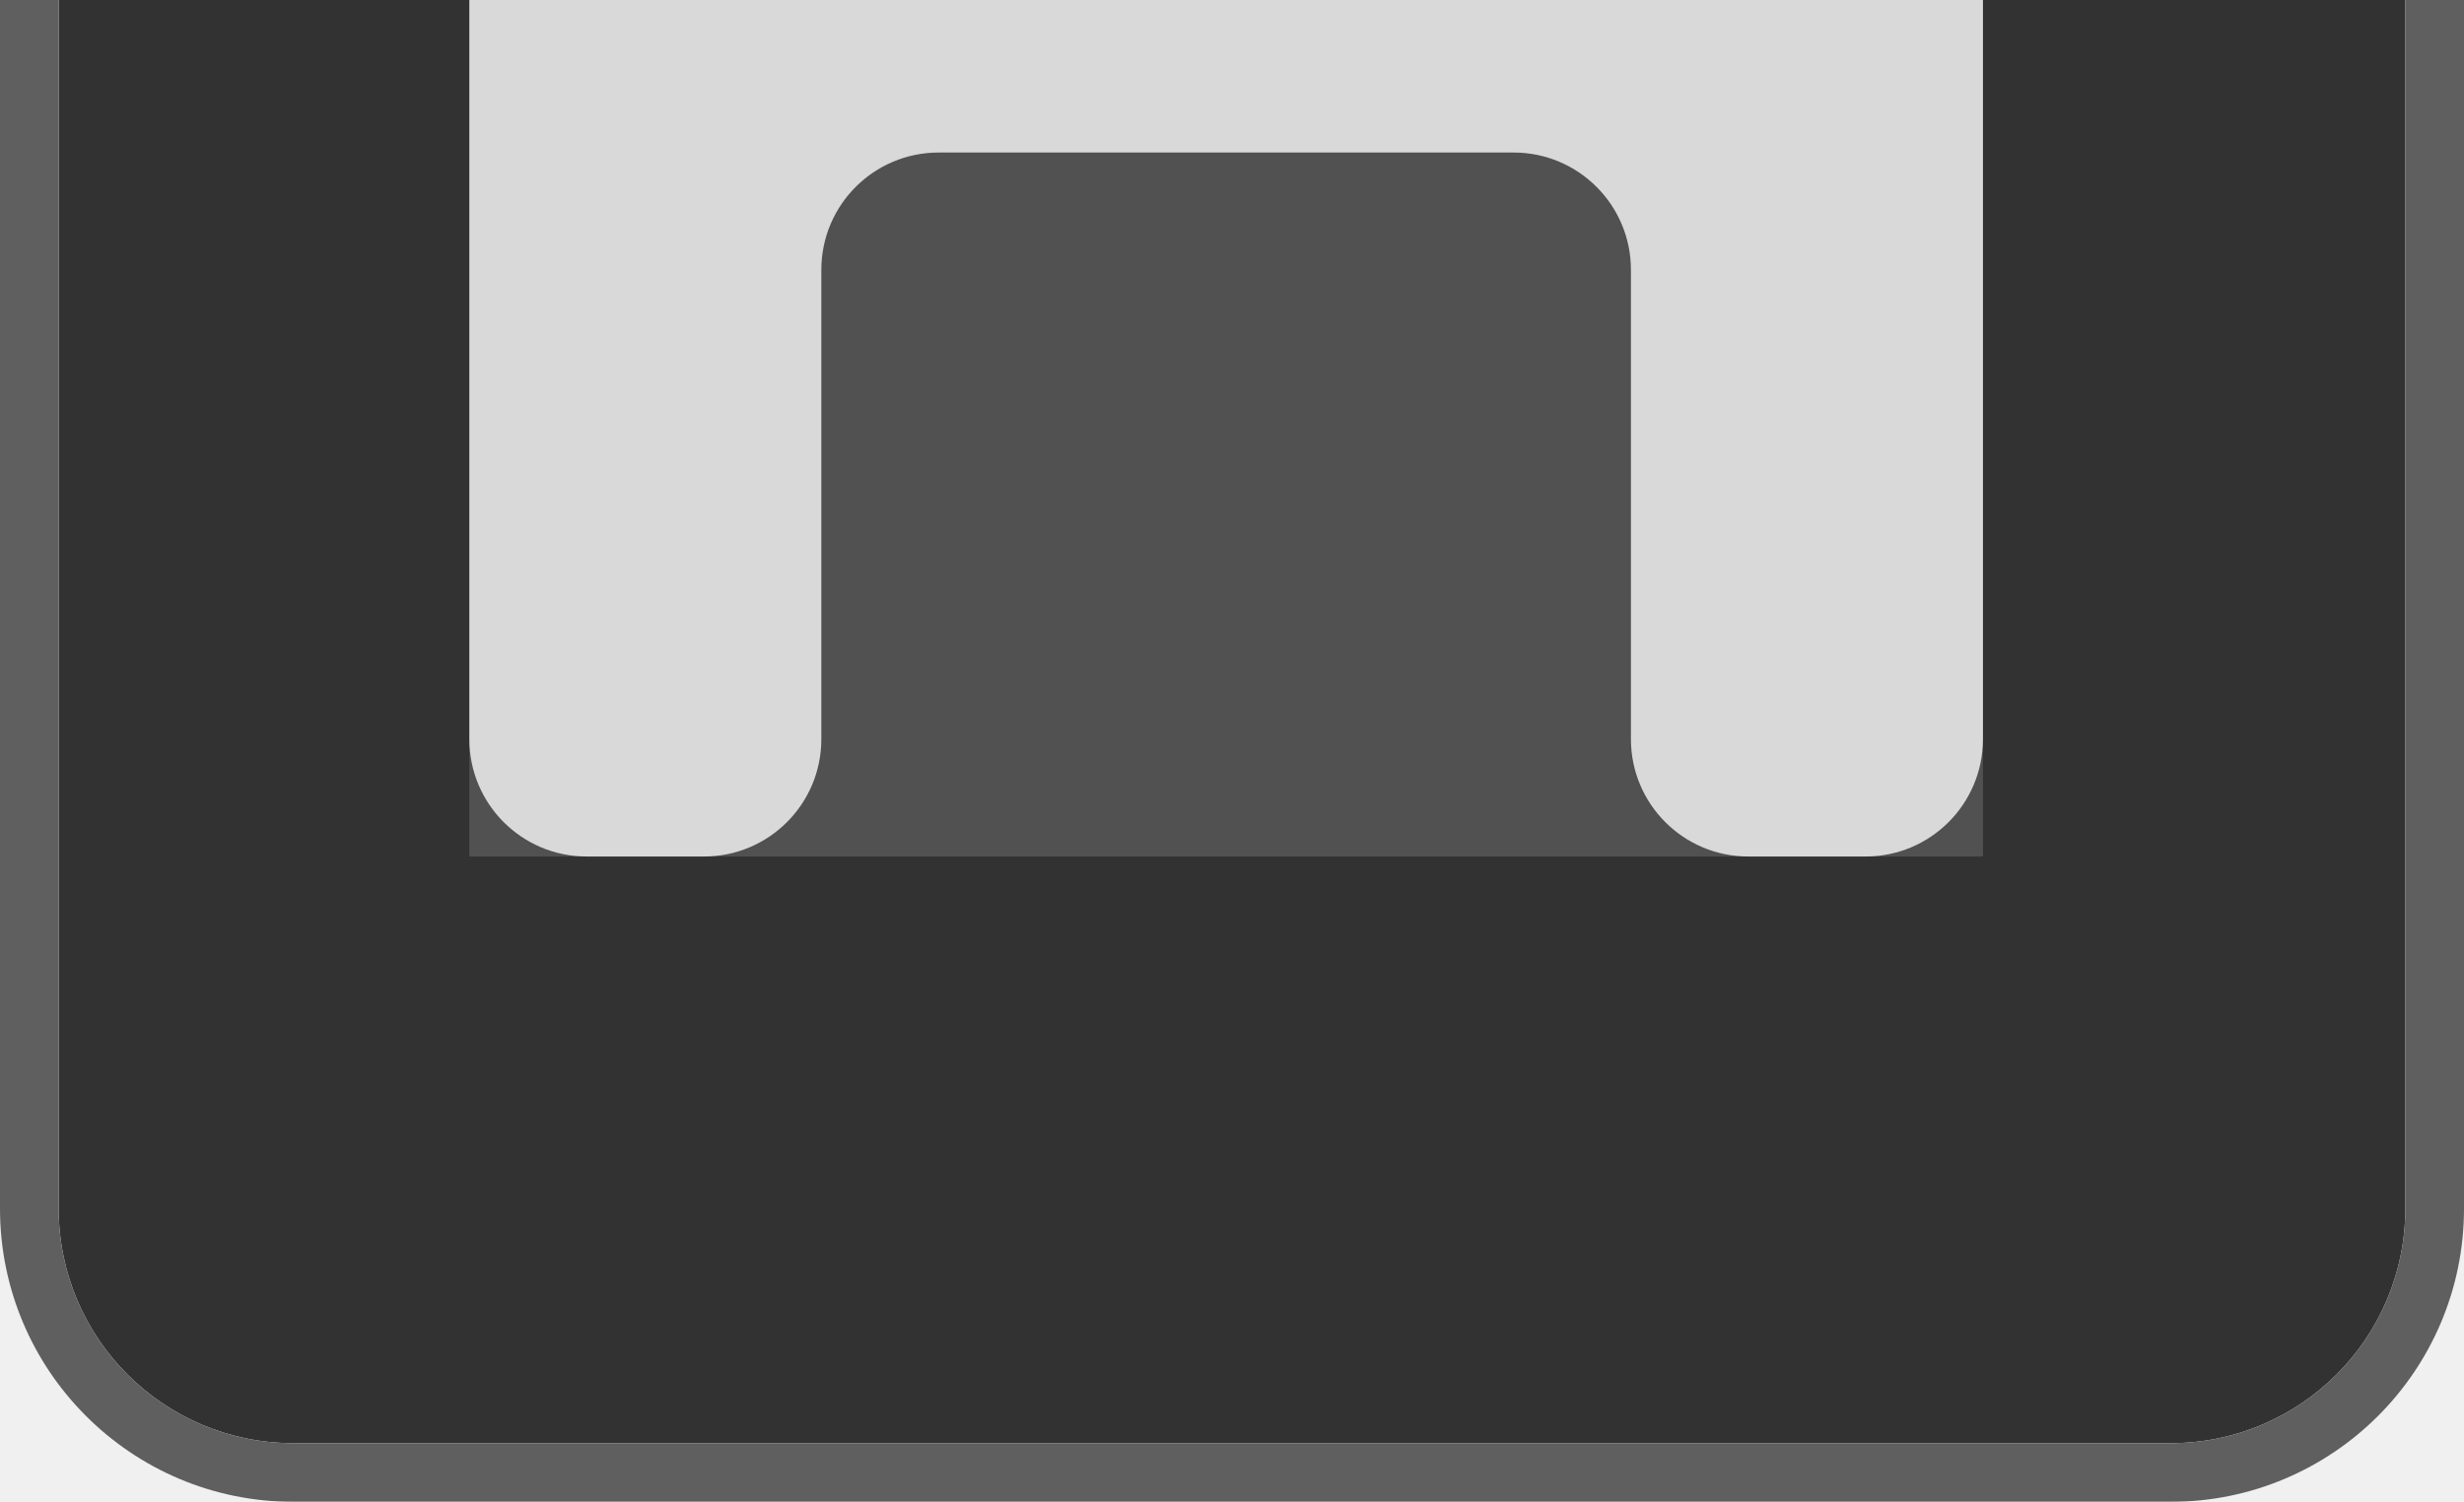
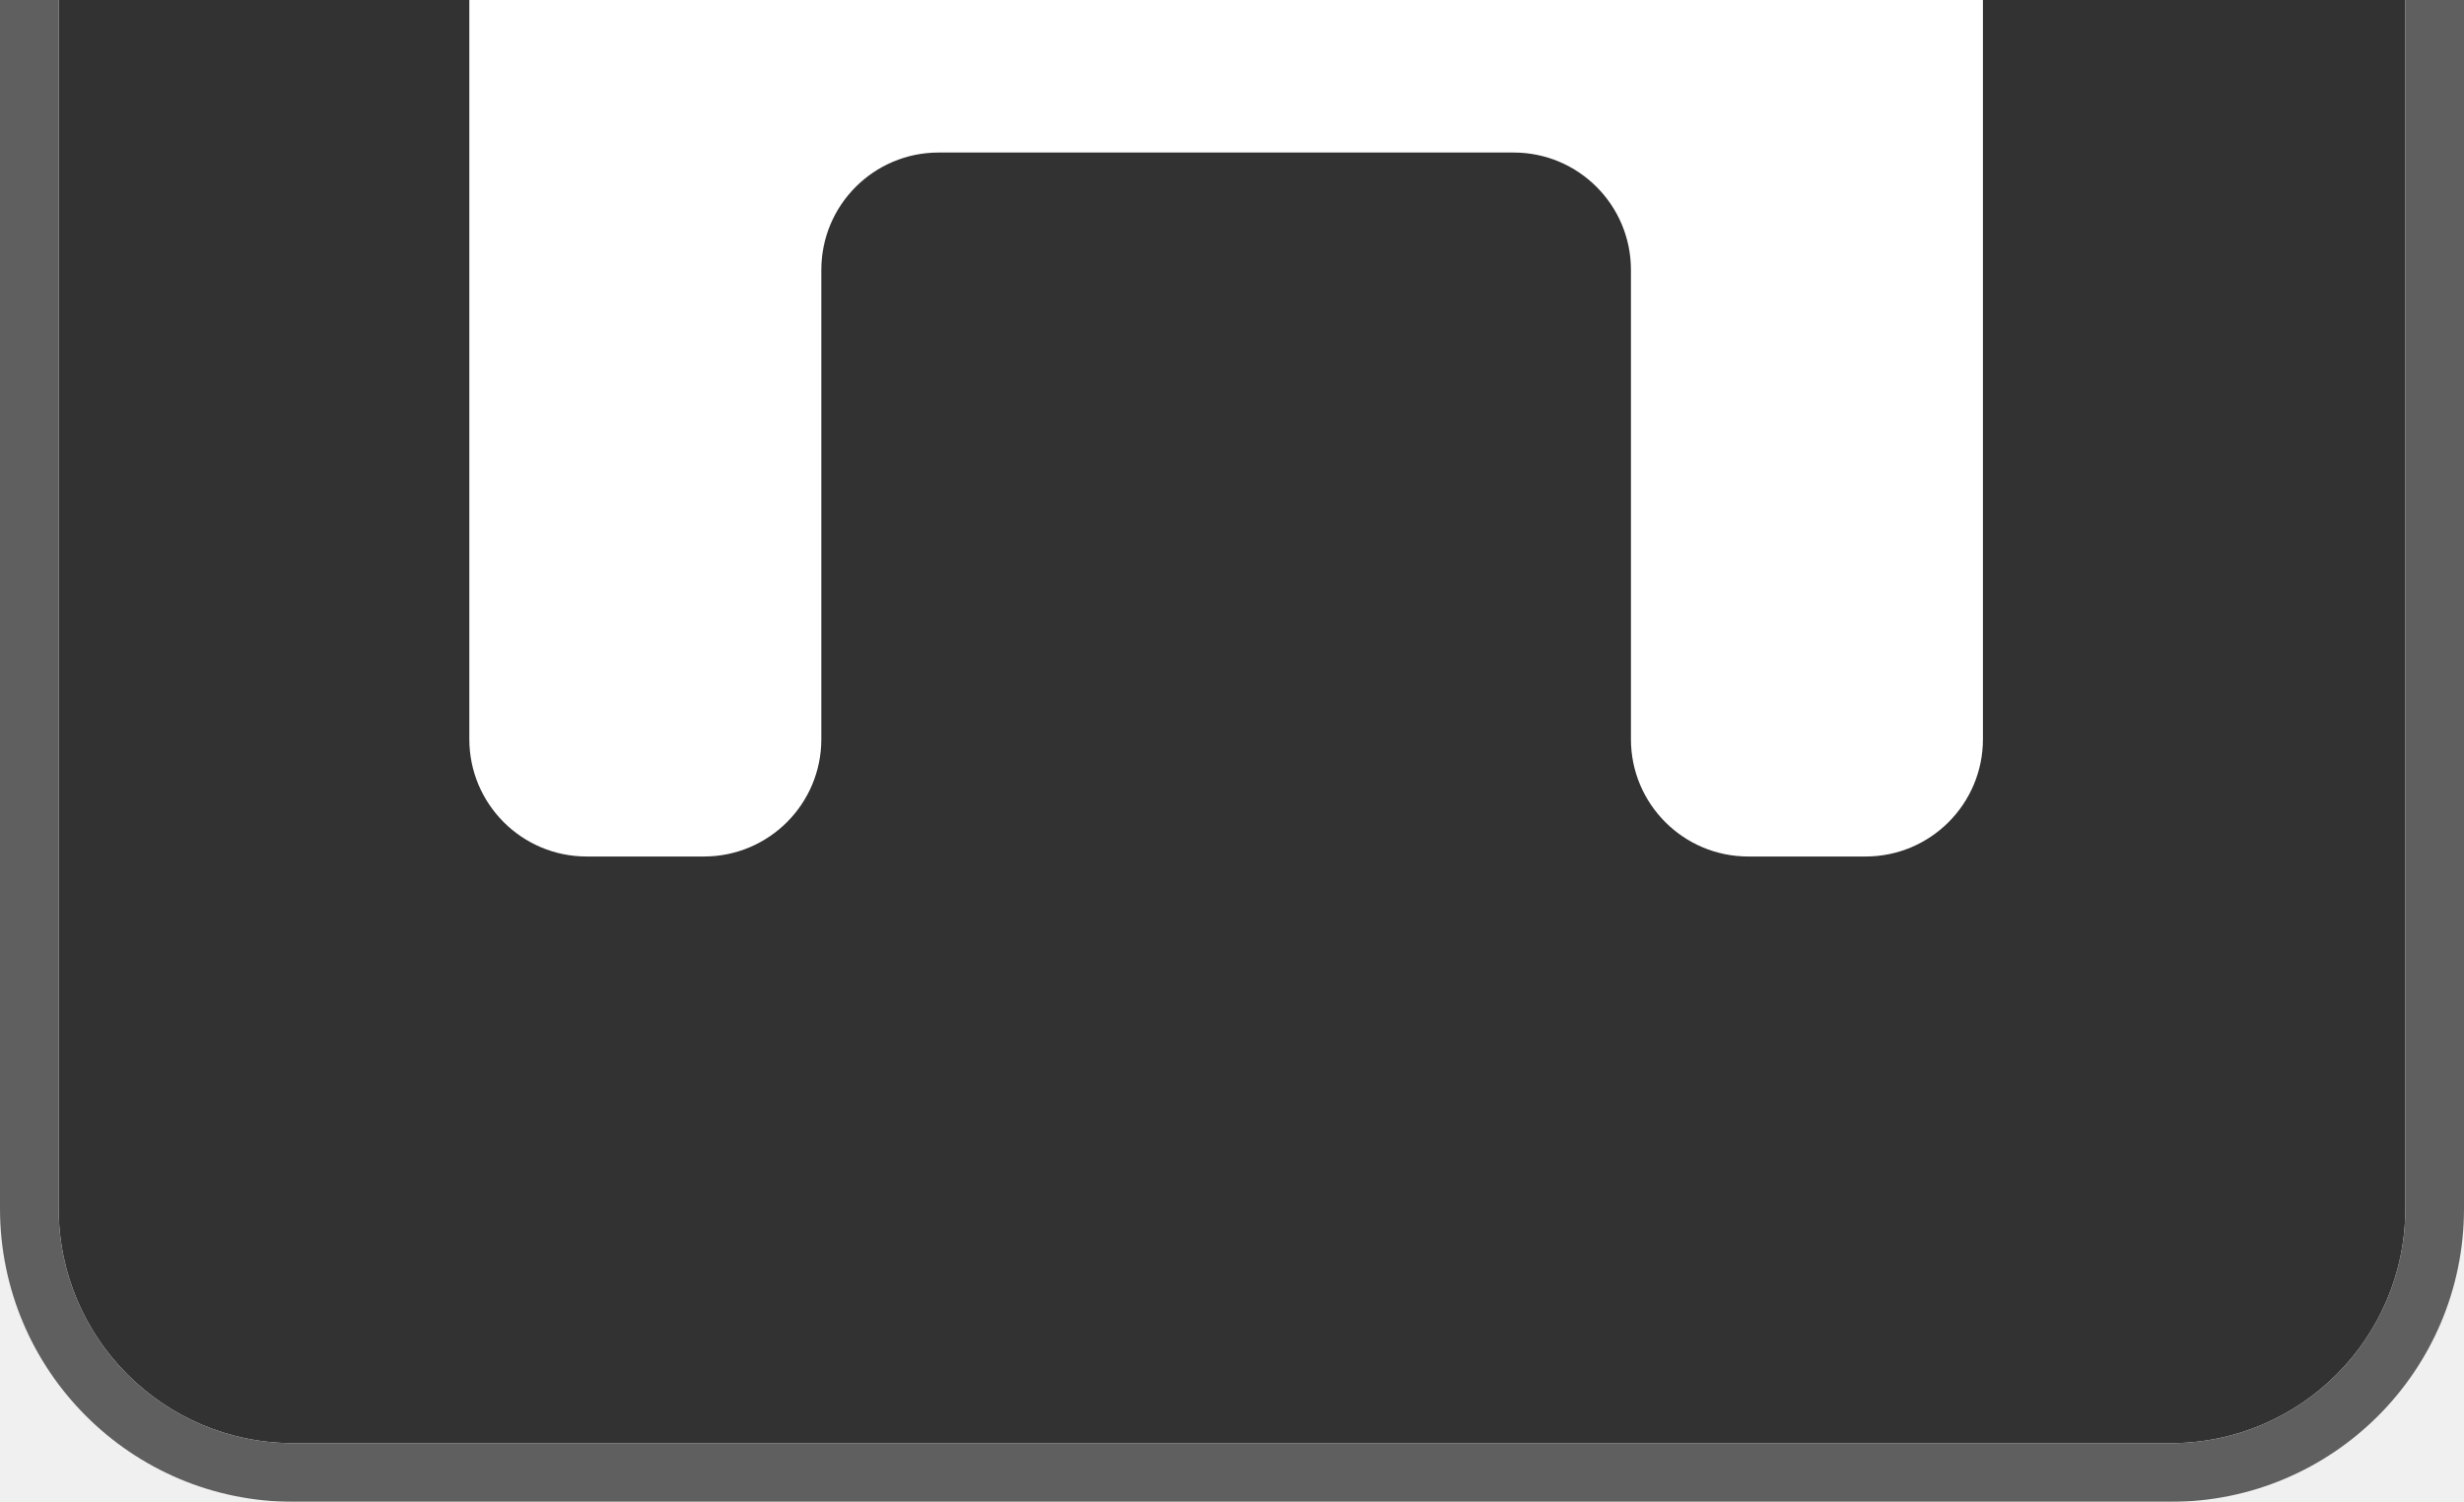
<svg xmlns="http://www.w3.org/2000/svg" width="210" height="128" viewBox="0 0 210 128" fill="none">
-   <mask id="path-1-outside-1_368_480" maskUnits="userSpaceOnUse" x="0" y="0" width="210" height="128" fill="black">
+   <mask id="path-1-outside-1_384_117" maskUnits="userSpaceOnUse" x="0" y="0" width="210" height="128" fill="black">
    <rect fill="white" width="210" height="128" />
    <path d="M5 103C5 114.046 13.954 123 25 123H185C196.046 123 205 114.046 205 103V0H5V103Z" />
  </mask>
  <path d="M5 103C5 114.046 13.954 123 25 123H185C196.046 123 205 114.046 205 103V0H5V103Z" fill="#323232" />
-   <path d="M0 103C0 116.807 11.193 128 25 128H185C198.807 128 210 116.807 210 103H200C200 111.284 193.284 118 185 118H25C16.716 118 10 111.284 10 103H0ZM205 0H5H205ZM0 0V103C0 116.807 11.193 128 25 128V118C16.716 118 10 111.284 10 103V0H0ZM185 128C198.807 128 210 116.807 210 103V0H200V103C200 111.284 193.284 118 185 118V128Z" fill="#5F5F5F" mask="url(#path-1-outside-1_368_480)" />
-   <rect width="129" height="73" transform="matrix(1 0 0 -1 40 73)" fill="#515151" />
-   <path d="M40 0H169V63C169 68.523 164.523 73 159 73H149C143.477 73 139 68.523 139 63V23C139 17.477 134.523 13 129 13H80C74.477 13 70 17.477 70 23V63C70 68.523 65.523 73 60 73H50C44.477 73 40 68.523 40 63V13V0Z" fill="#D9D9D9" />
+   <path d="M0 103C0 116.807 11.193 128 25 128H185C198.807 128 210 116.807 210 103H200C200 111.284 193.284 118 185 118H25C16.716 118 10 111.284 10 103H0ZM205 0H5H205ZM0 0V103C0 116.807 11.193 128 25 128V118C16.716 118 10 111.284 10 103V0H0ZM185 128C198.807 128 210 116.807 210 103V0H200V103C200 111.284 193.284 118 185 118V128Z" fill="#5F5F5F" mask="url(#path-1-outside-1_384_117)" />
+   <path d="M40 0H169V63C169 68.523 164.523 73 159 73H149C143.477 73 139 68.523 139 63V23C139 17.477 134.523 13 129 13H80C74.477 13 70 17.477 70 23V63C70 68.523 65.523 73 60 73H50C44.477 73 40 68.523 40 63V13V0Z" fill="white" />
</svg>
